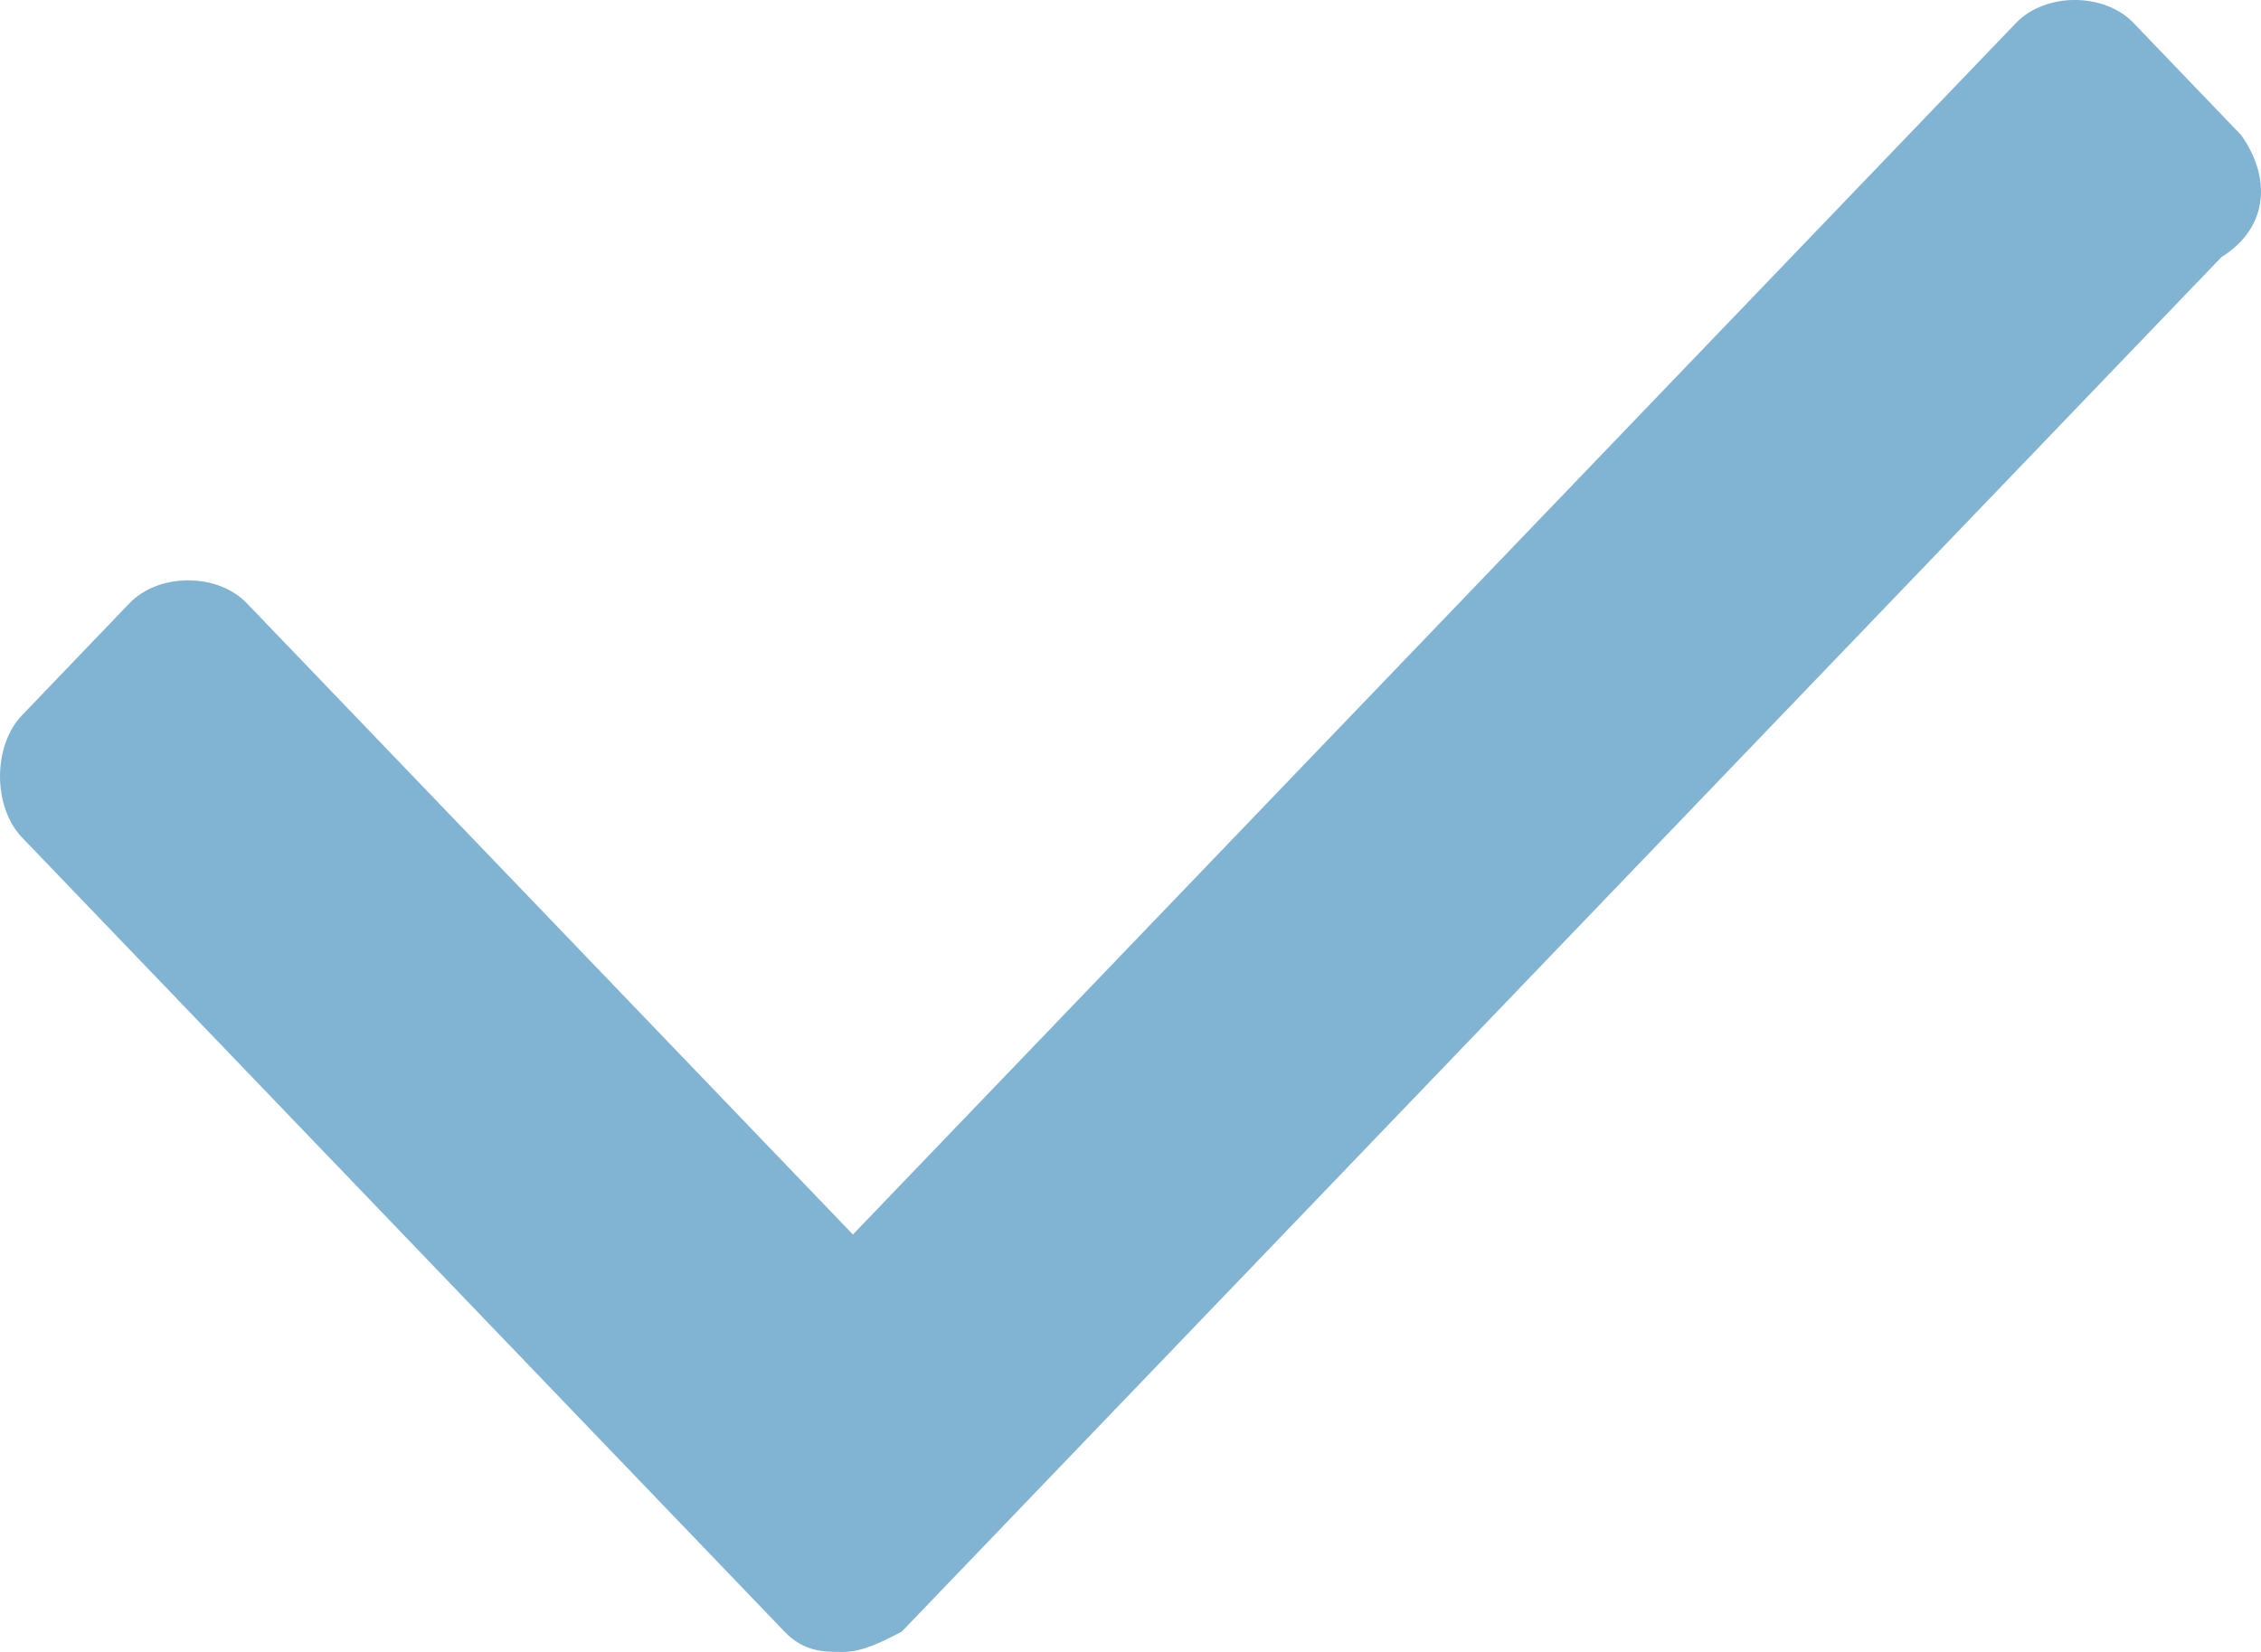
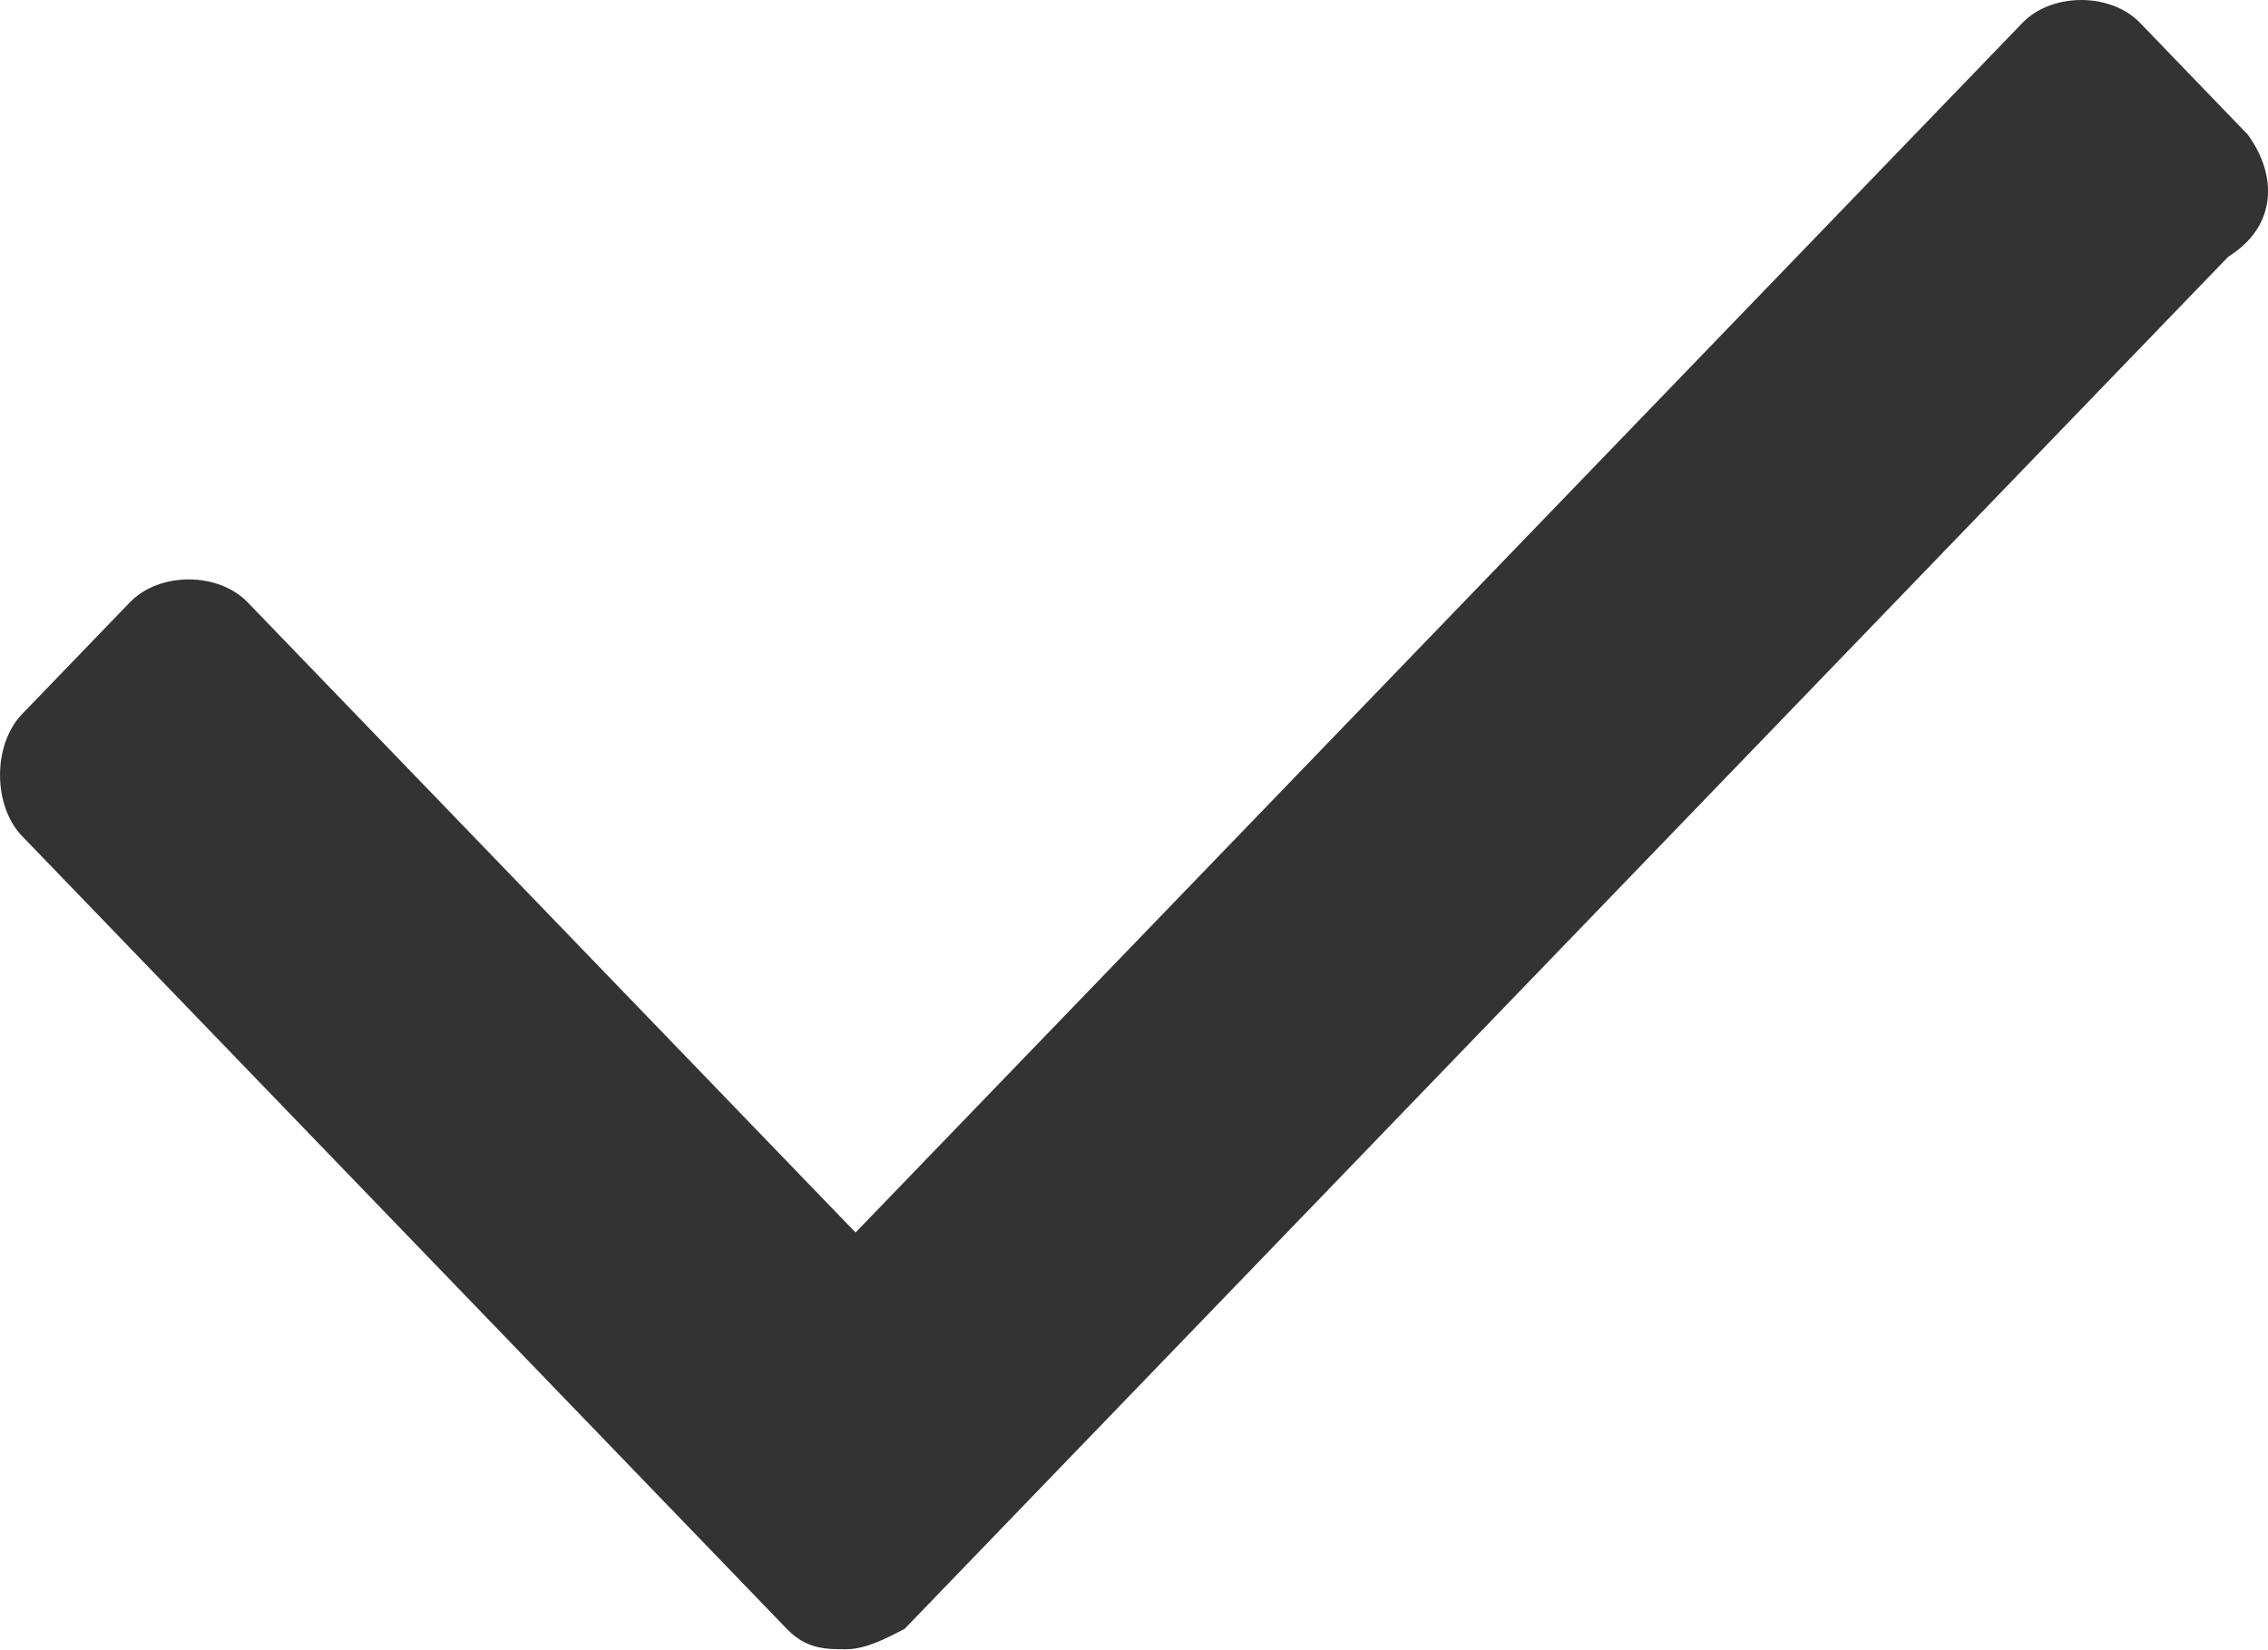
- <svg xmlns="http://www.w3.org/2000/svg" width="26" height="19" viewBox="0 0 26 19" fill="none">
-   <path d="M25.77 1.552L24.533 0.263C24.196 -0.088 23.522 -0.088 23.184 0.263L9.808 14.199L2.838 6.938C2.501 6.587 1.827 6.587 1.489 6.938L0.253 8.227C-0.084 8.578 -0.084 9.28 0.253 9.632L9.021 18.766C9.246 19 9.47 19 9.695 19C9.92 19 10.145 18.883 10.37 18.766L25.545 2.957C26.107 2.606 26.107 2.02 25.77 1.552Z" fill="#81B3D2" />
+ <svg xmlns="http://www.w3.org/2000/svg" width="22" height="16" viewBox="0 0 22 16" fill="none">
+   <path d="M21.805 1.307L20.759 0.222C20.474 -0.074 19.903 -0.074 19.618 0.222L8.299 11.957L2.402 5.843C2.116 5.547 1.546 5.547 1.26 5.843L0.214 6.928C-0.071 7.223 -0.071 7.815 0.214 8.111L7.633 15.803C7.823 16 8.013 16 8.204 16C8.394 16 8.584 15.901 8.774 15.803L21.615 2.49C22.091 2.194 22.091 1.701 21.805 1.307Z" fill="#333333" />
</svg>
